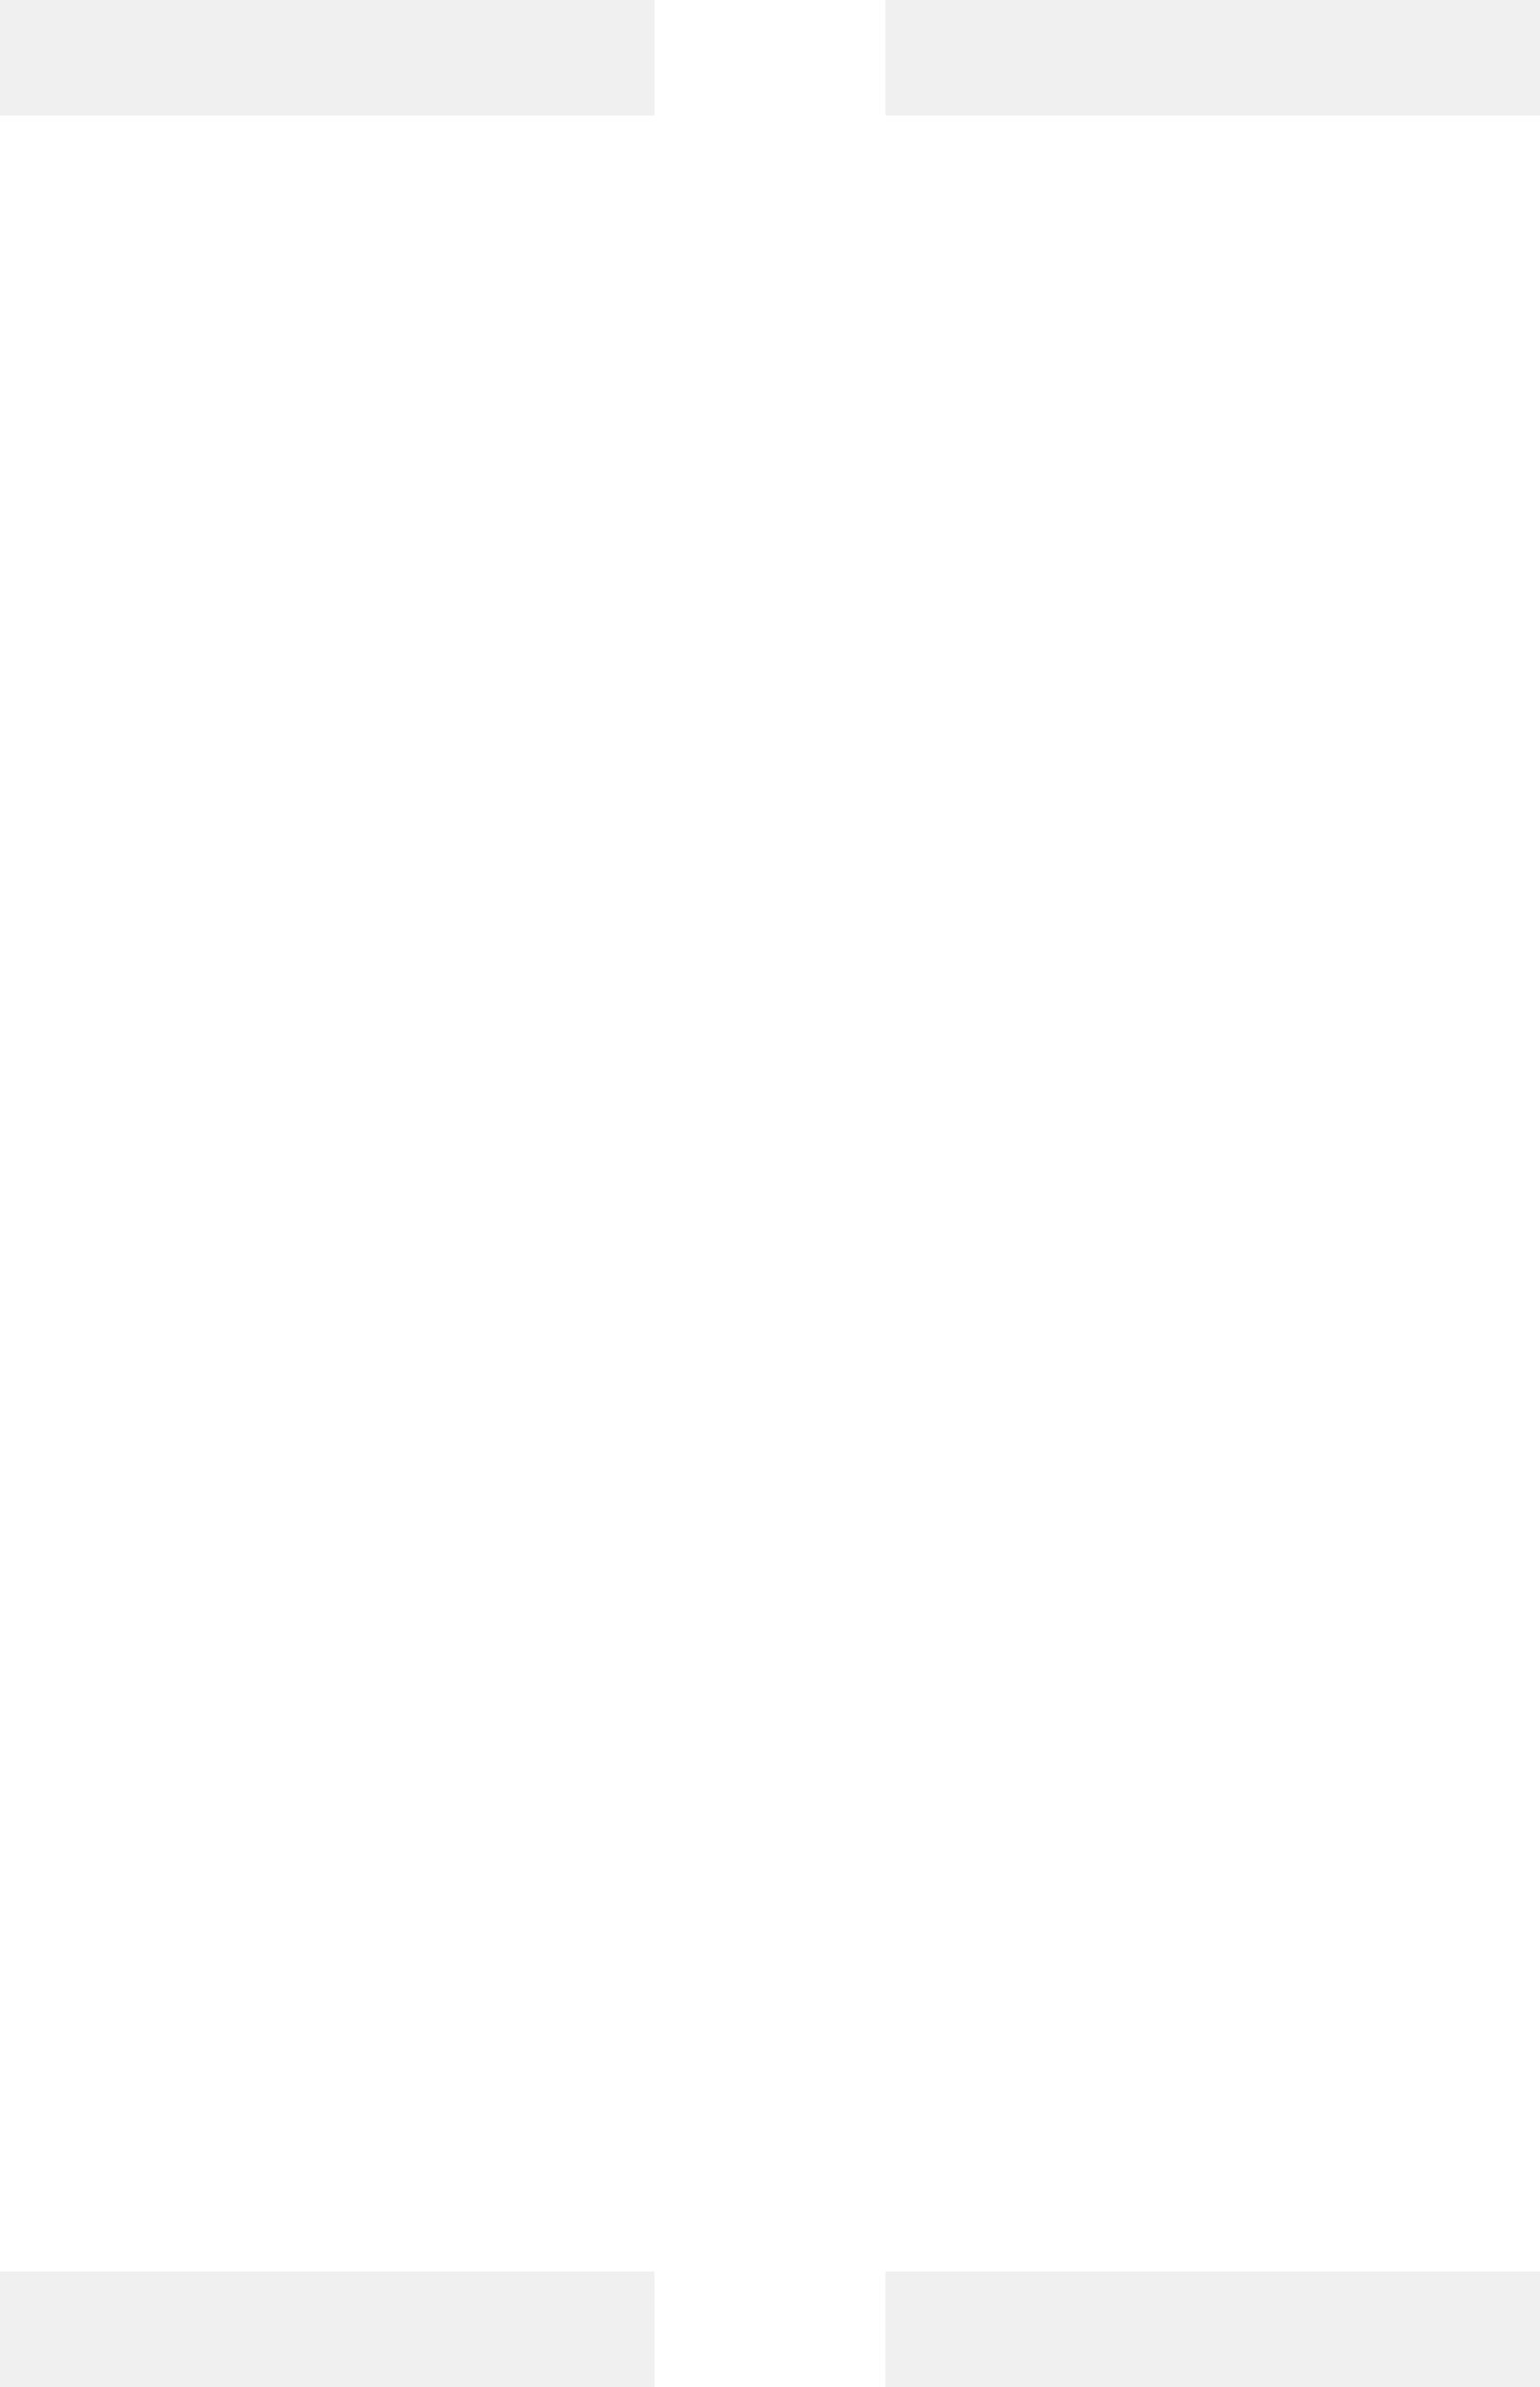
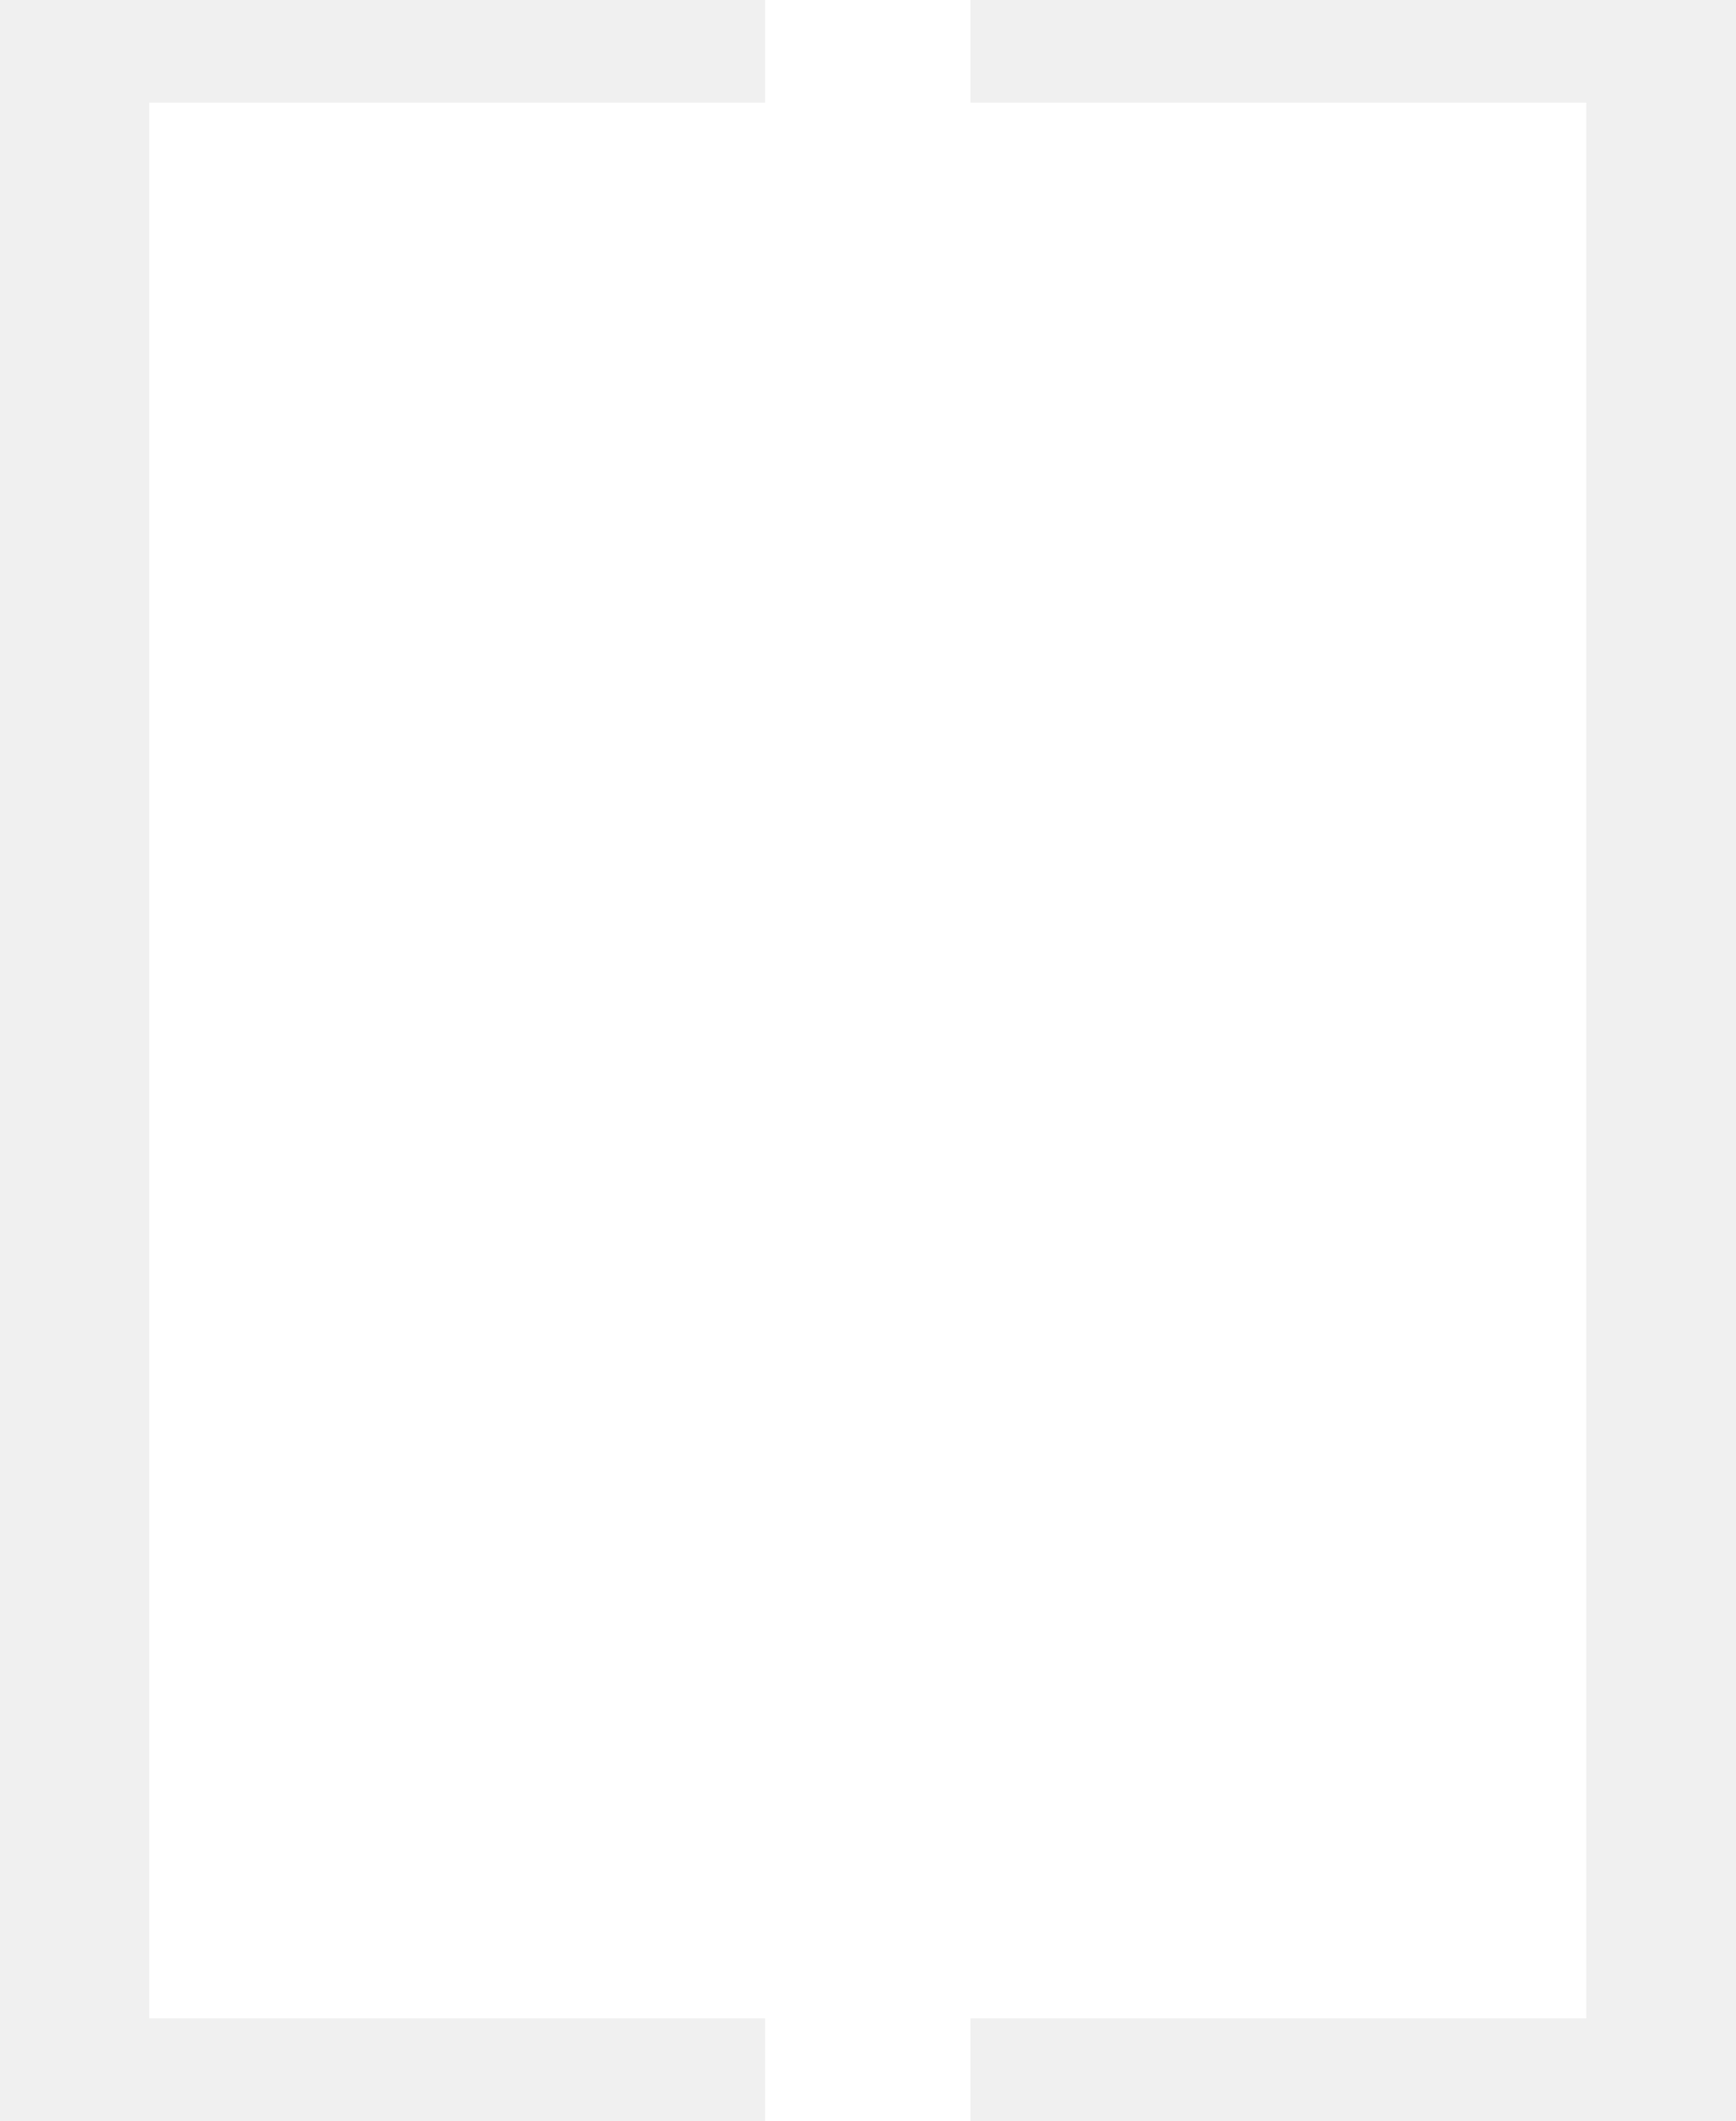
- <svg xmlns="http://www.w3.org/2000/svg" width="20" height="31" viewBox="0 0 20 31" fill="none" stroke="white" strokeWidth="2">
+ <svg xmlns="http://www.w3.org/2000/svg" width="18" height="22" viewBox="0 0 20 31" fill="none" stroke="white" strokeWidth="2">
  <path fill-rule="evenodd" clip-rule="evenodd" d="M11 0H9V2H0V29H9V31H11V29H20V2H11V0Z" fill="white" />
</svg>
